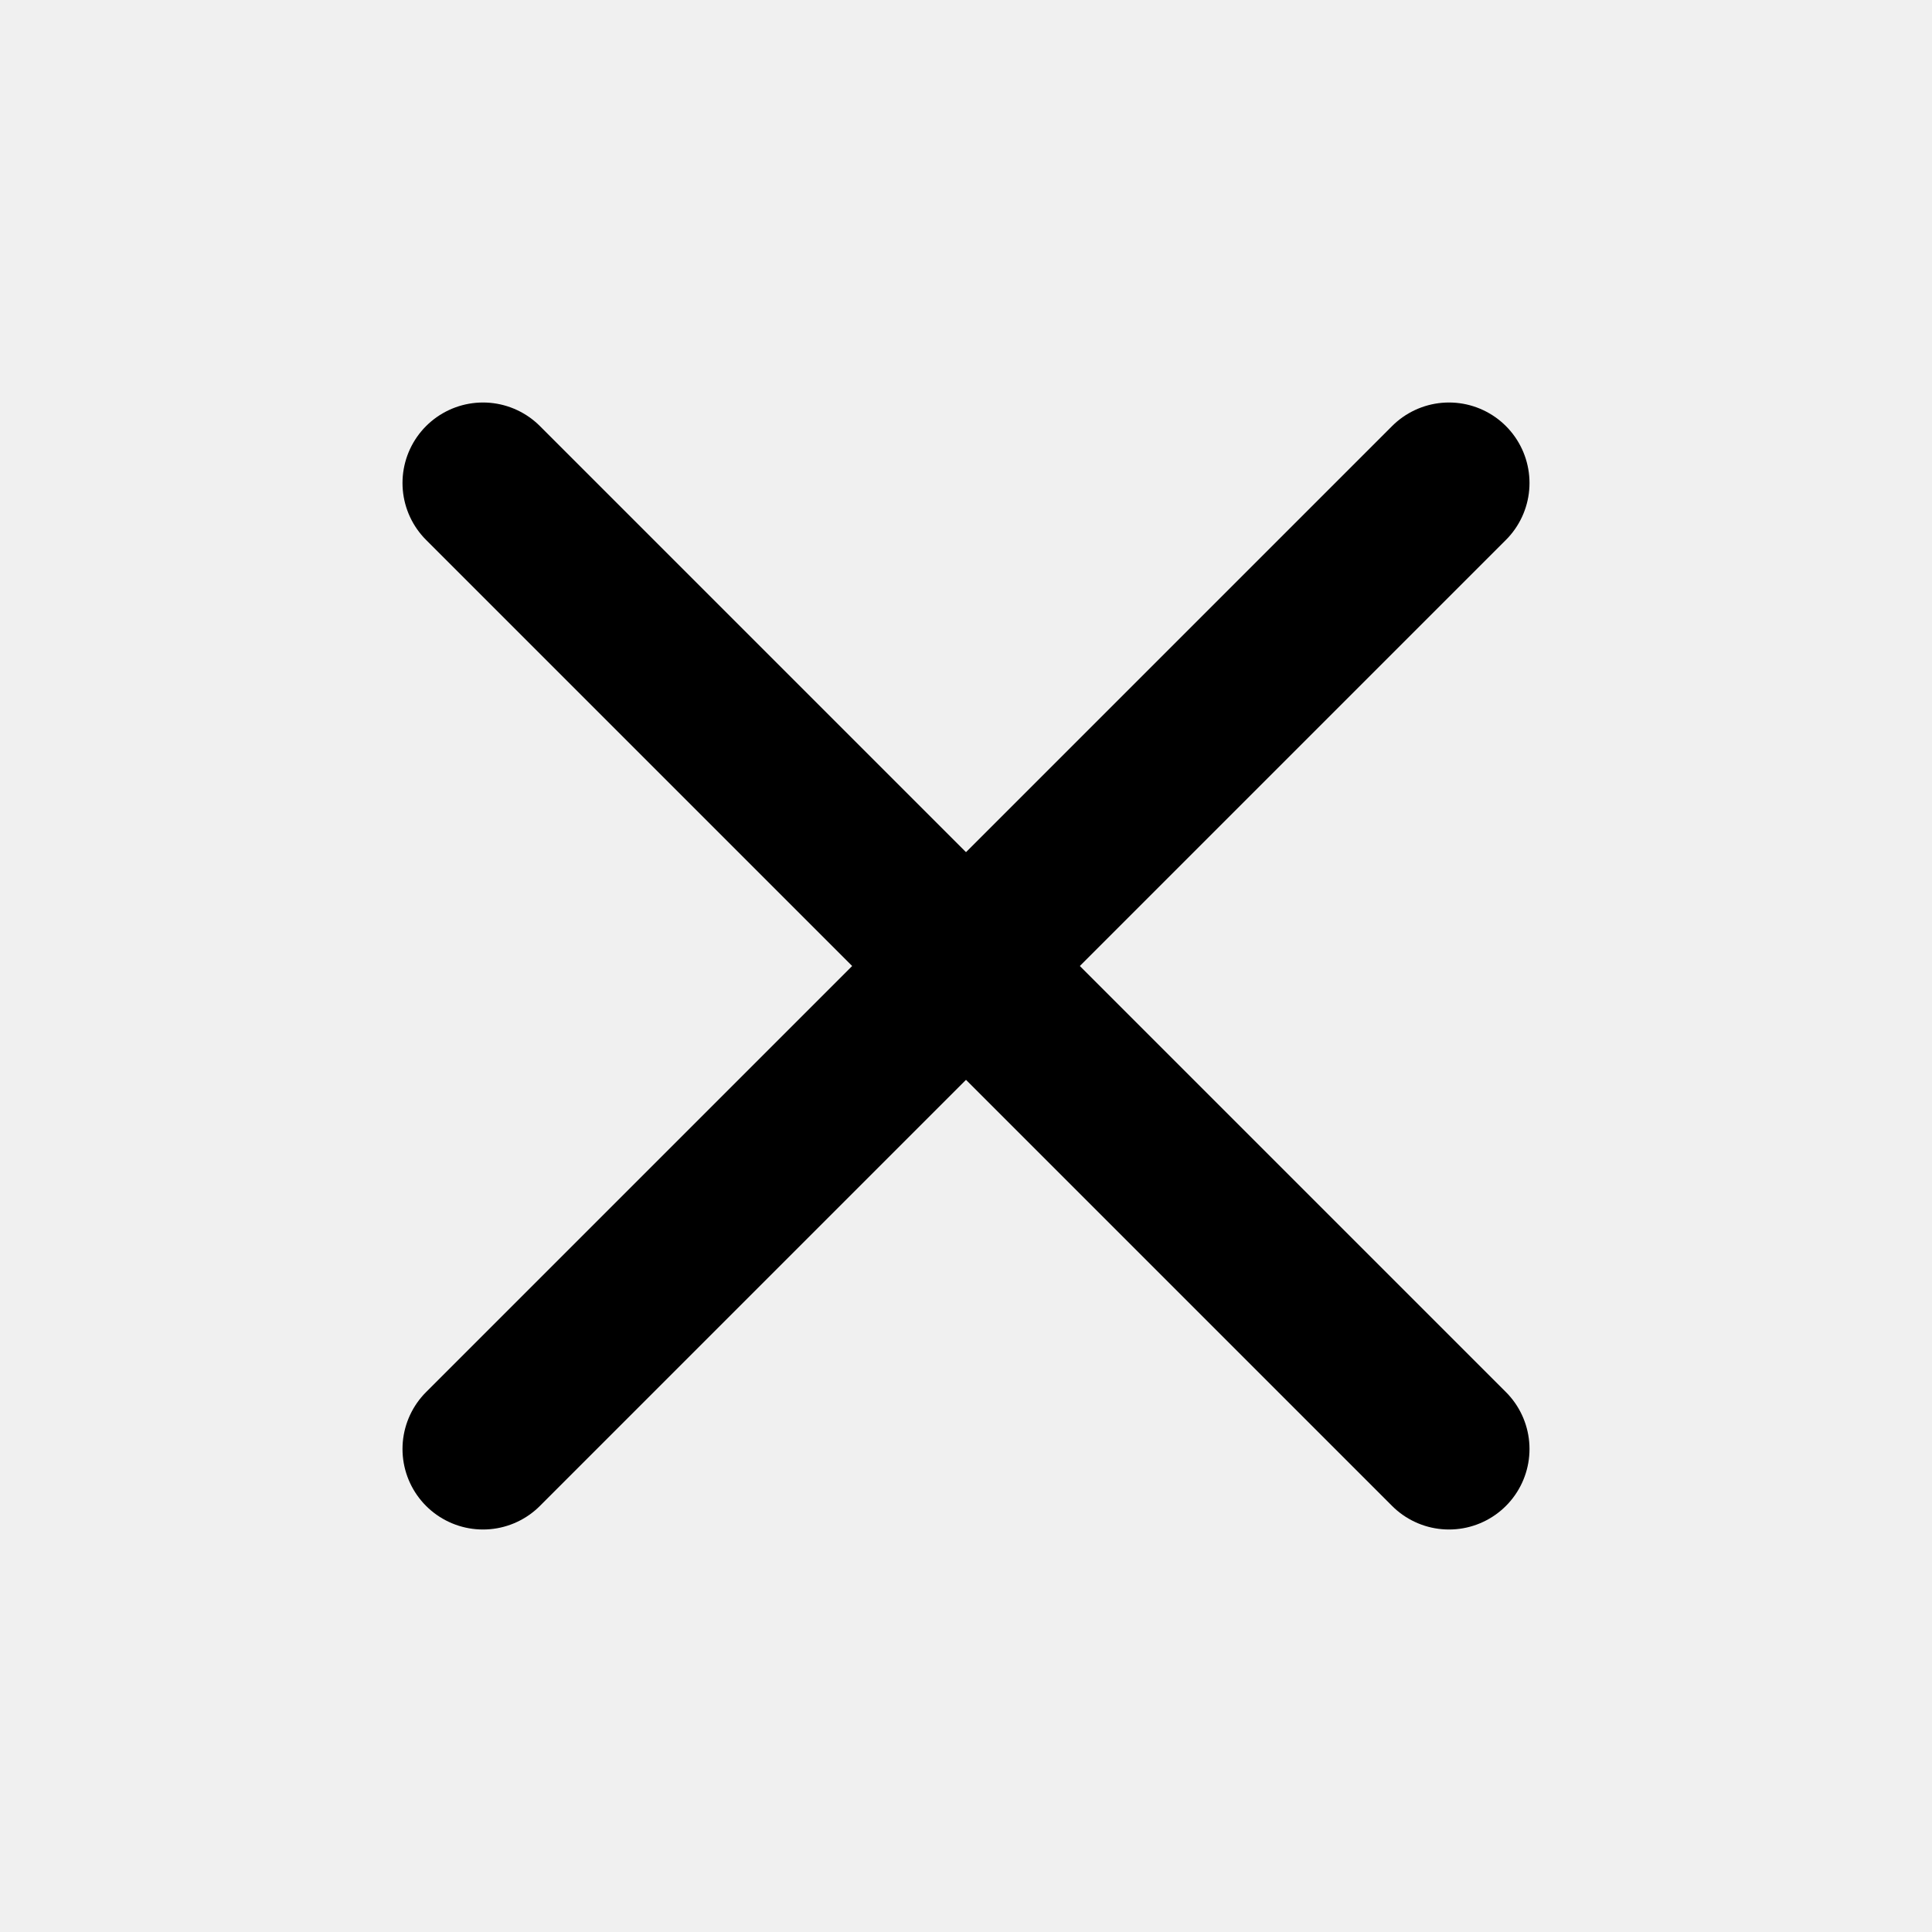
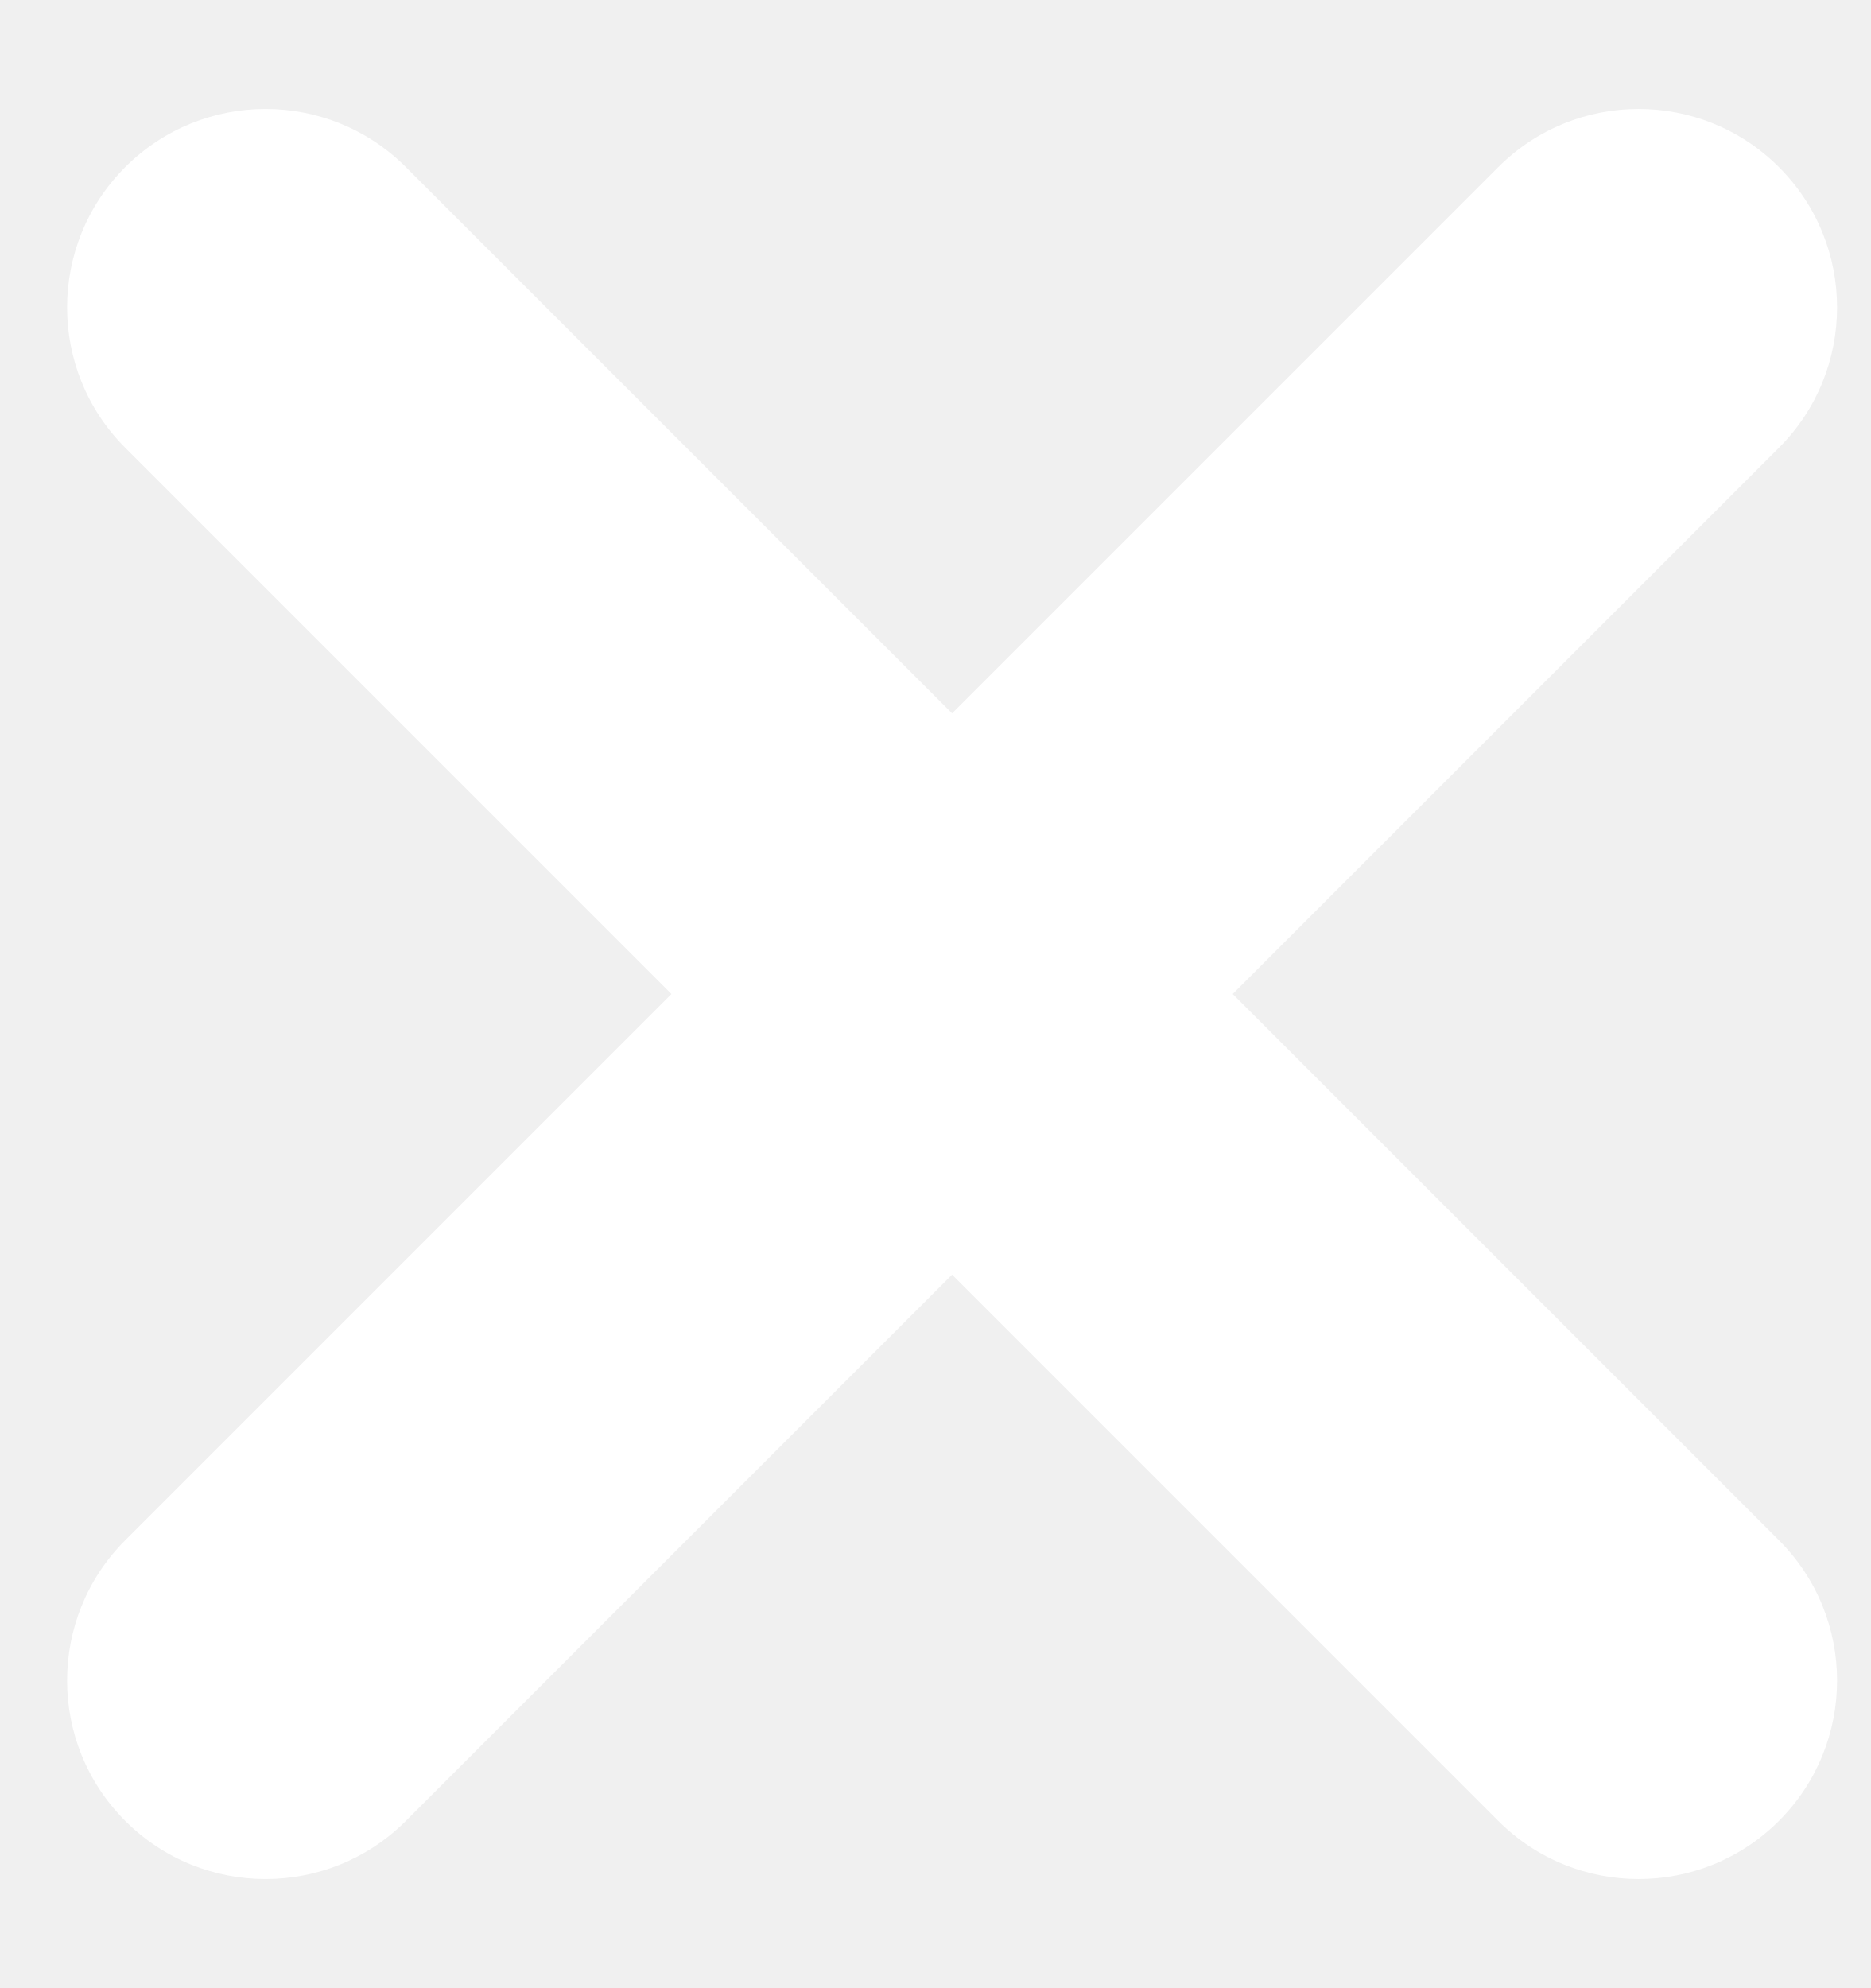
- <svg xmlns="http://www.w3.org/2000/svg" width="24" height="24" viewBox="0 0 24 24" fill="none" stroke="currentColor" stroke-width="2" stroke-linecap="round" stroke-linejoin="round" class="lucide lucide-x">
-   <path d="M18 6 6 18" />
-   <path d="m6 6 12 12" />
+ <svg xmlns="http://www.w3.org/2000/svg" width="16" height="17" viewBox="0 0 16 17" fill="none">
+   <path d="M1.071 15.571C0.408 14.908 0.408 13.834 1.071 13.171L12.813 1.429C13.476 0.766 14.55 0.766 15.213 1.429C15.876 2.092 15.876 3.166 15.213 3.829L3.471 15.571C2.808 16.234 1.734 16.234 1.071 15.571ZM1.071 3.829C0.408 3.166 0.408 2.092 1.071 1.429C1.734 0.766 2.808 0.766 3.471 1.429L15.213 13.171C15.876 13.834 15.876 14.908 15.213 15.571C14.55 16.234 13.476 16.234 12.813 15.571L1.071 3.829Z" fill="white" />
</svg>
